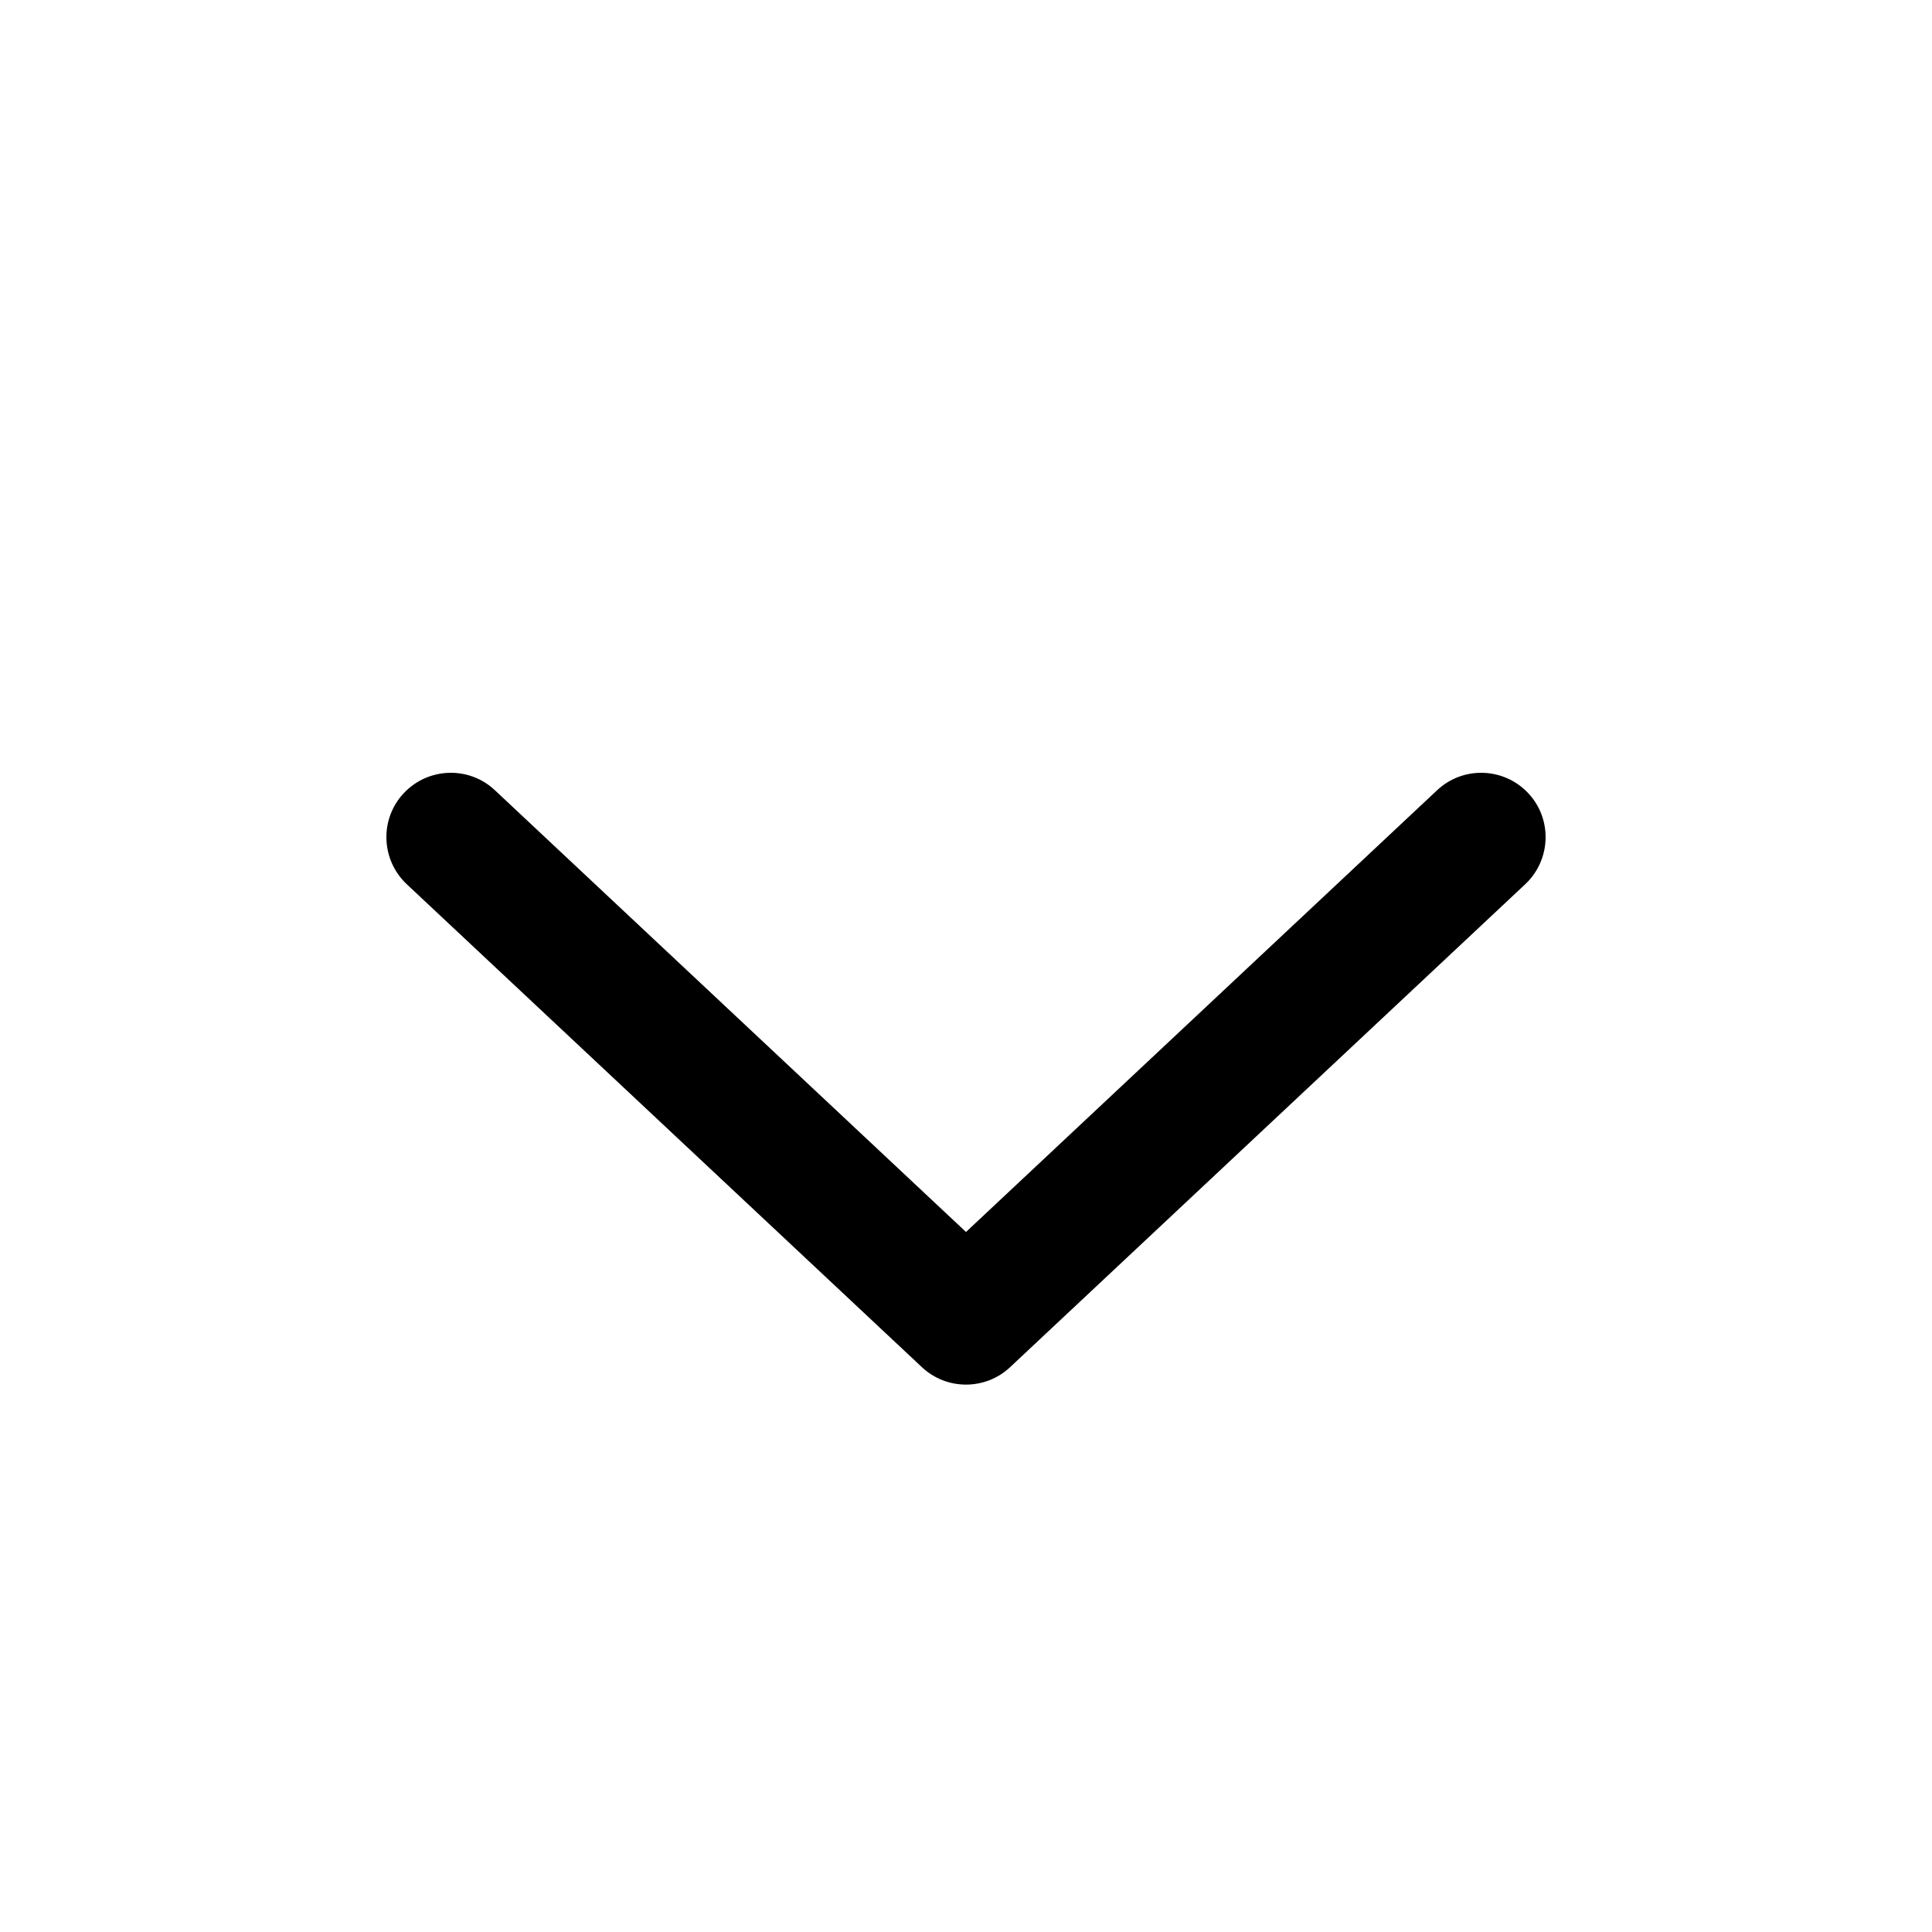
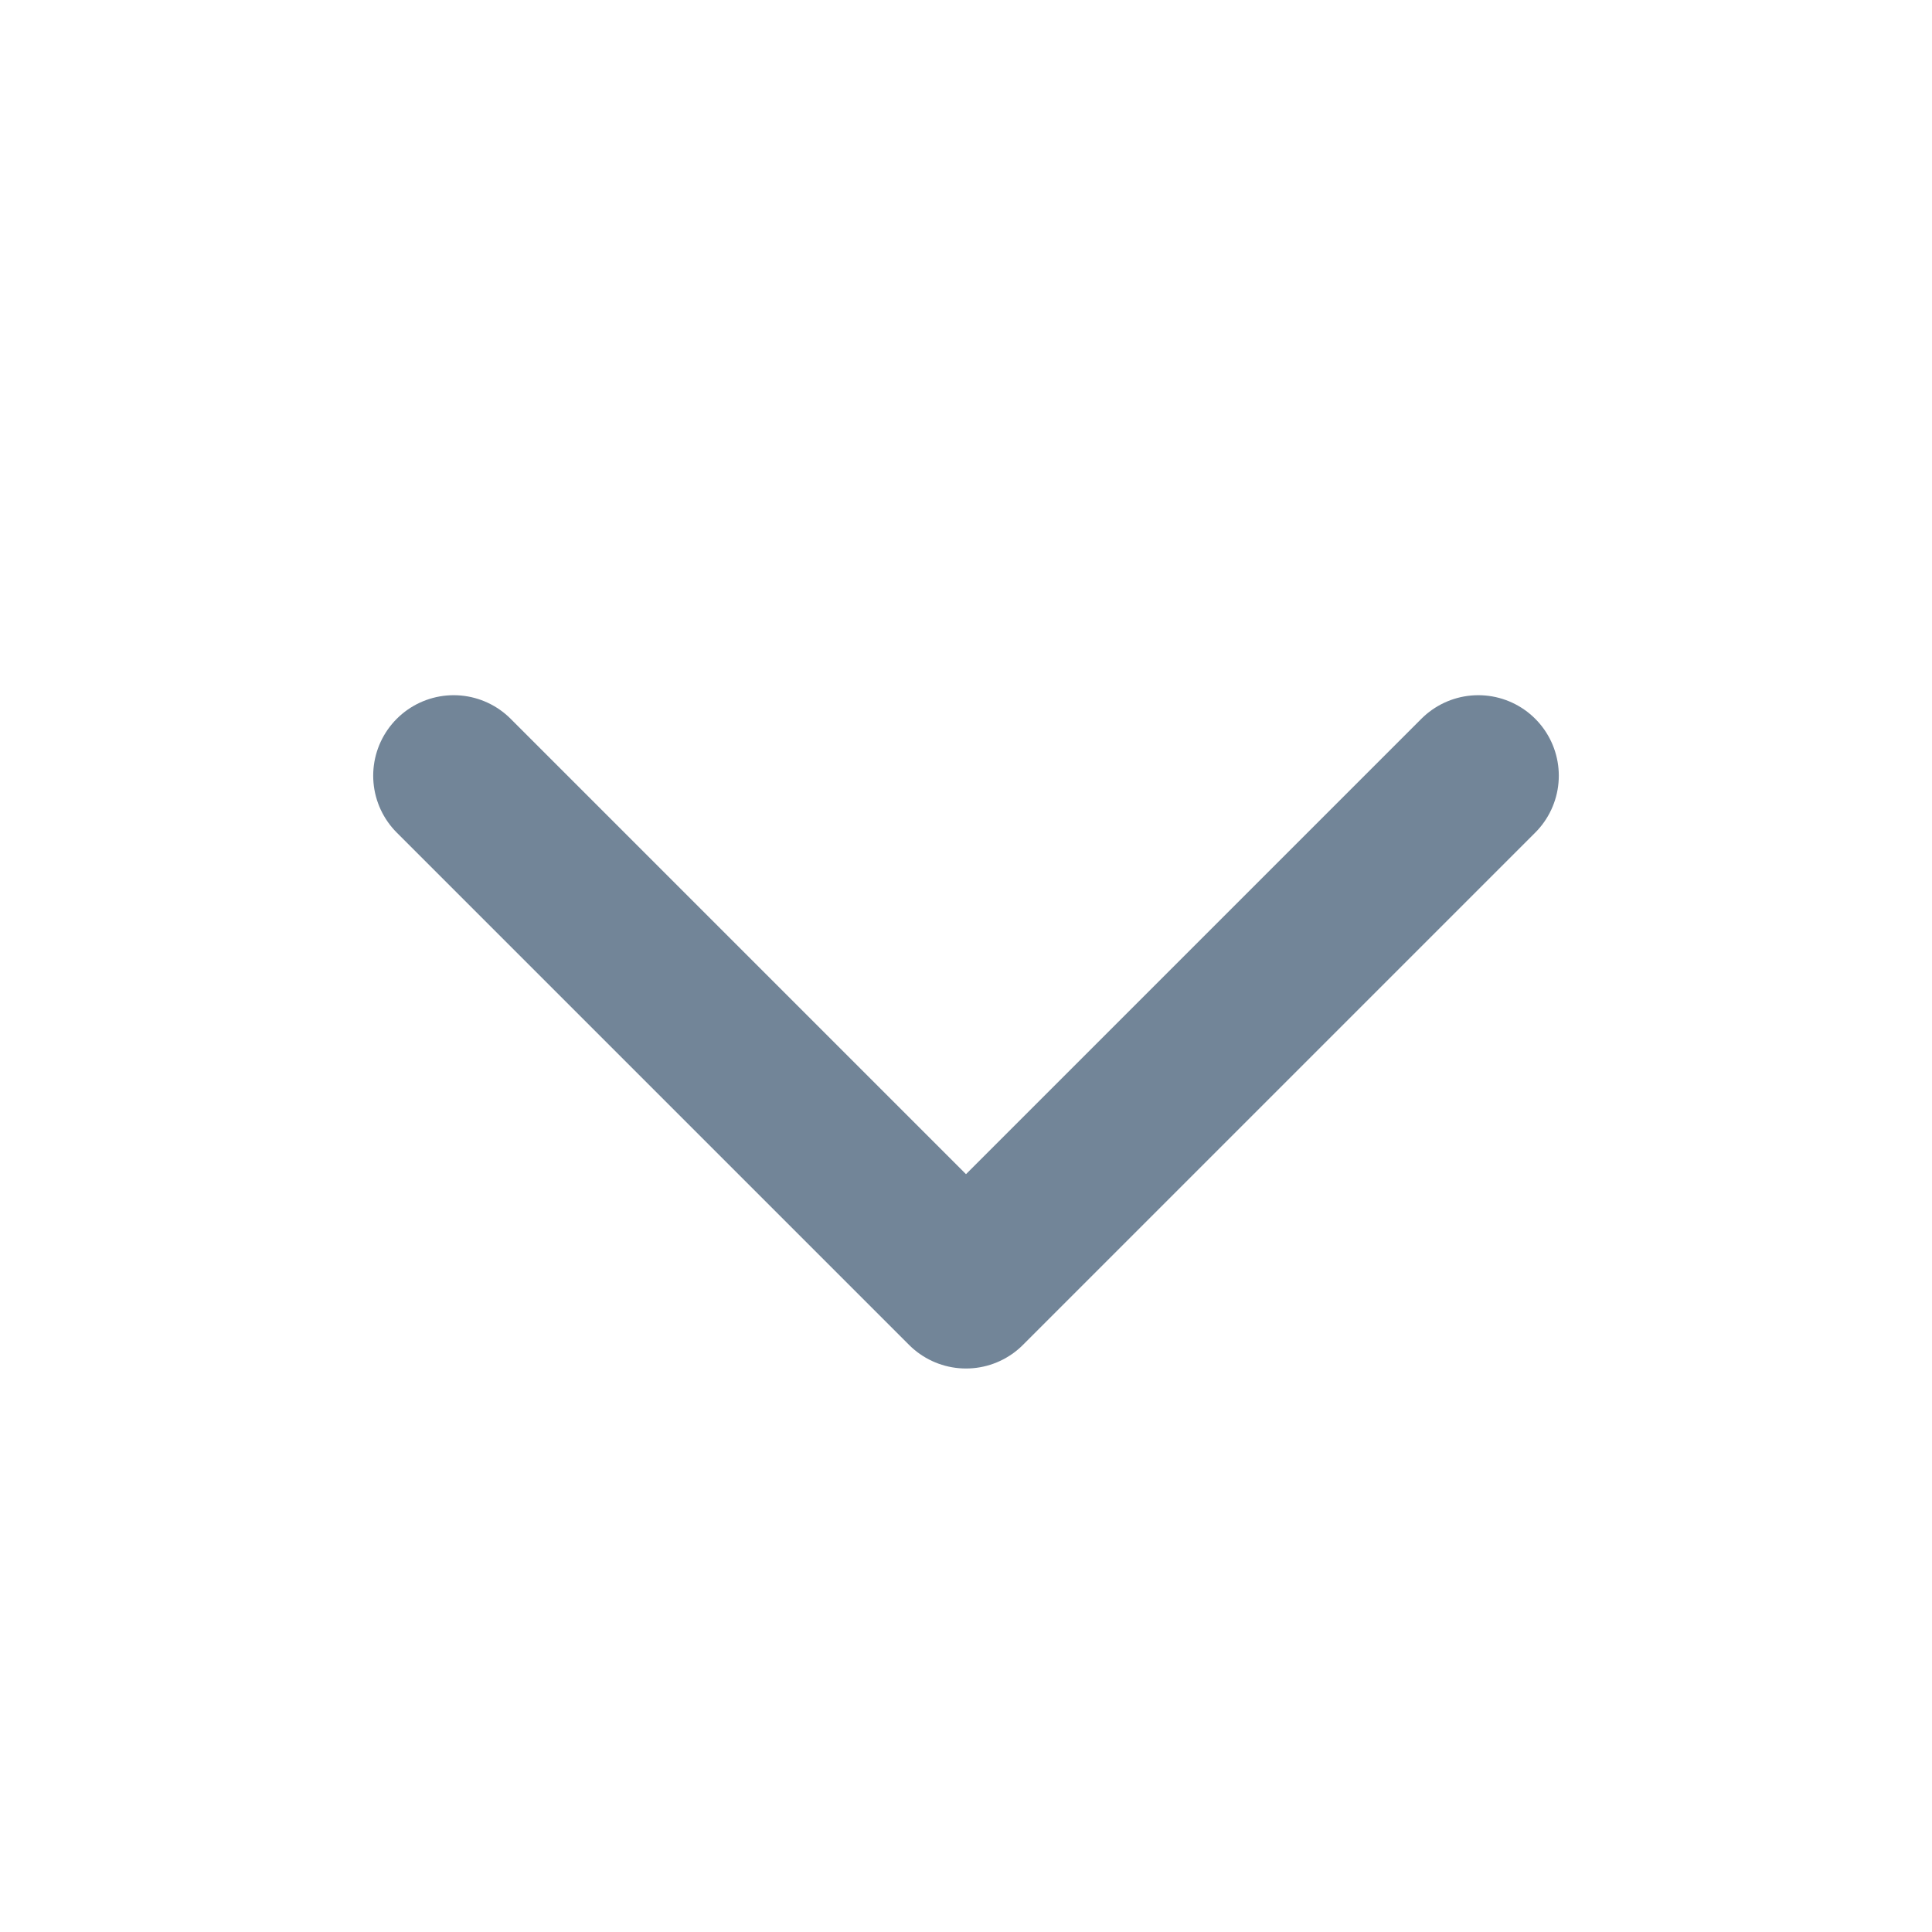
- <svg xmlns="http://www.w3.org/2000/svg" width="15" height="15" viewBox="0 0 15 15" fill="none">
-   <path fill-rule="evenodd" clip-rule="evenodd" d="M3.135 6.158C3.324 5.957 3.641 5.946 3.842 6.135L7.5 9.565L11.158 6.135C11.36 5.946 11.676 5.957 11.865 6.158C12.054 6.359 12.043 6.676 11.842 6.865L7.842 10.615C7.65 10.795 7.35 10.795 7.158 10.615L3.158 6.865C2.957 6.676 2.946 6.359 3.135 6.158Z" fill="currentColor" />
+ <svg xmlns="http://www.w3.org/2000/svg" width="24" height="24" viewBox="0 0 24 24" fill="none">
+   <path d="M5.636 9.636L12 16L18.364 9.636" stroke="#728598" stroke-width="2" stroke-linecap="round" stroke-linejoin="round" />
</svg>
